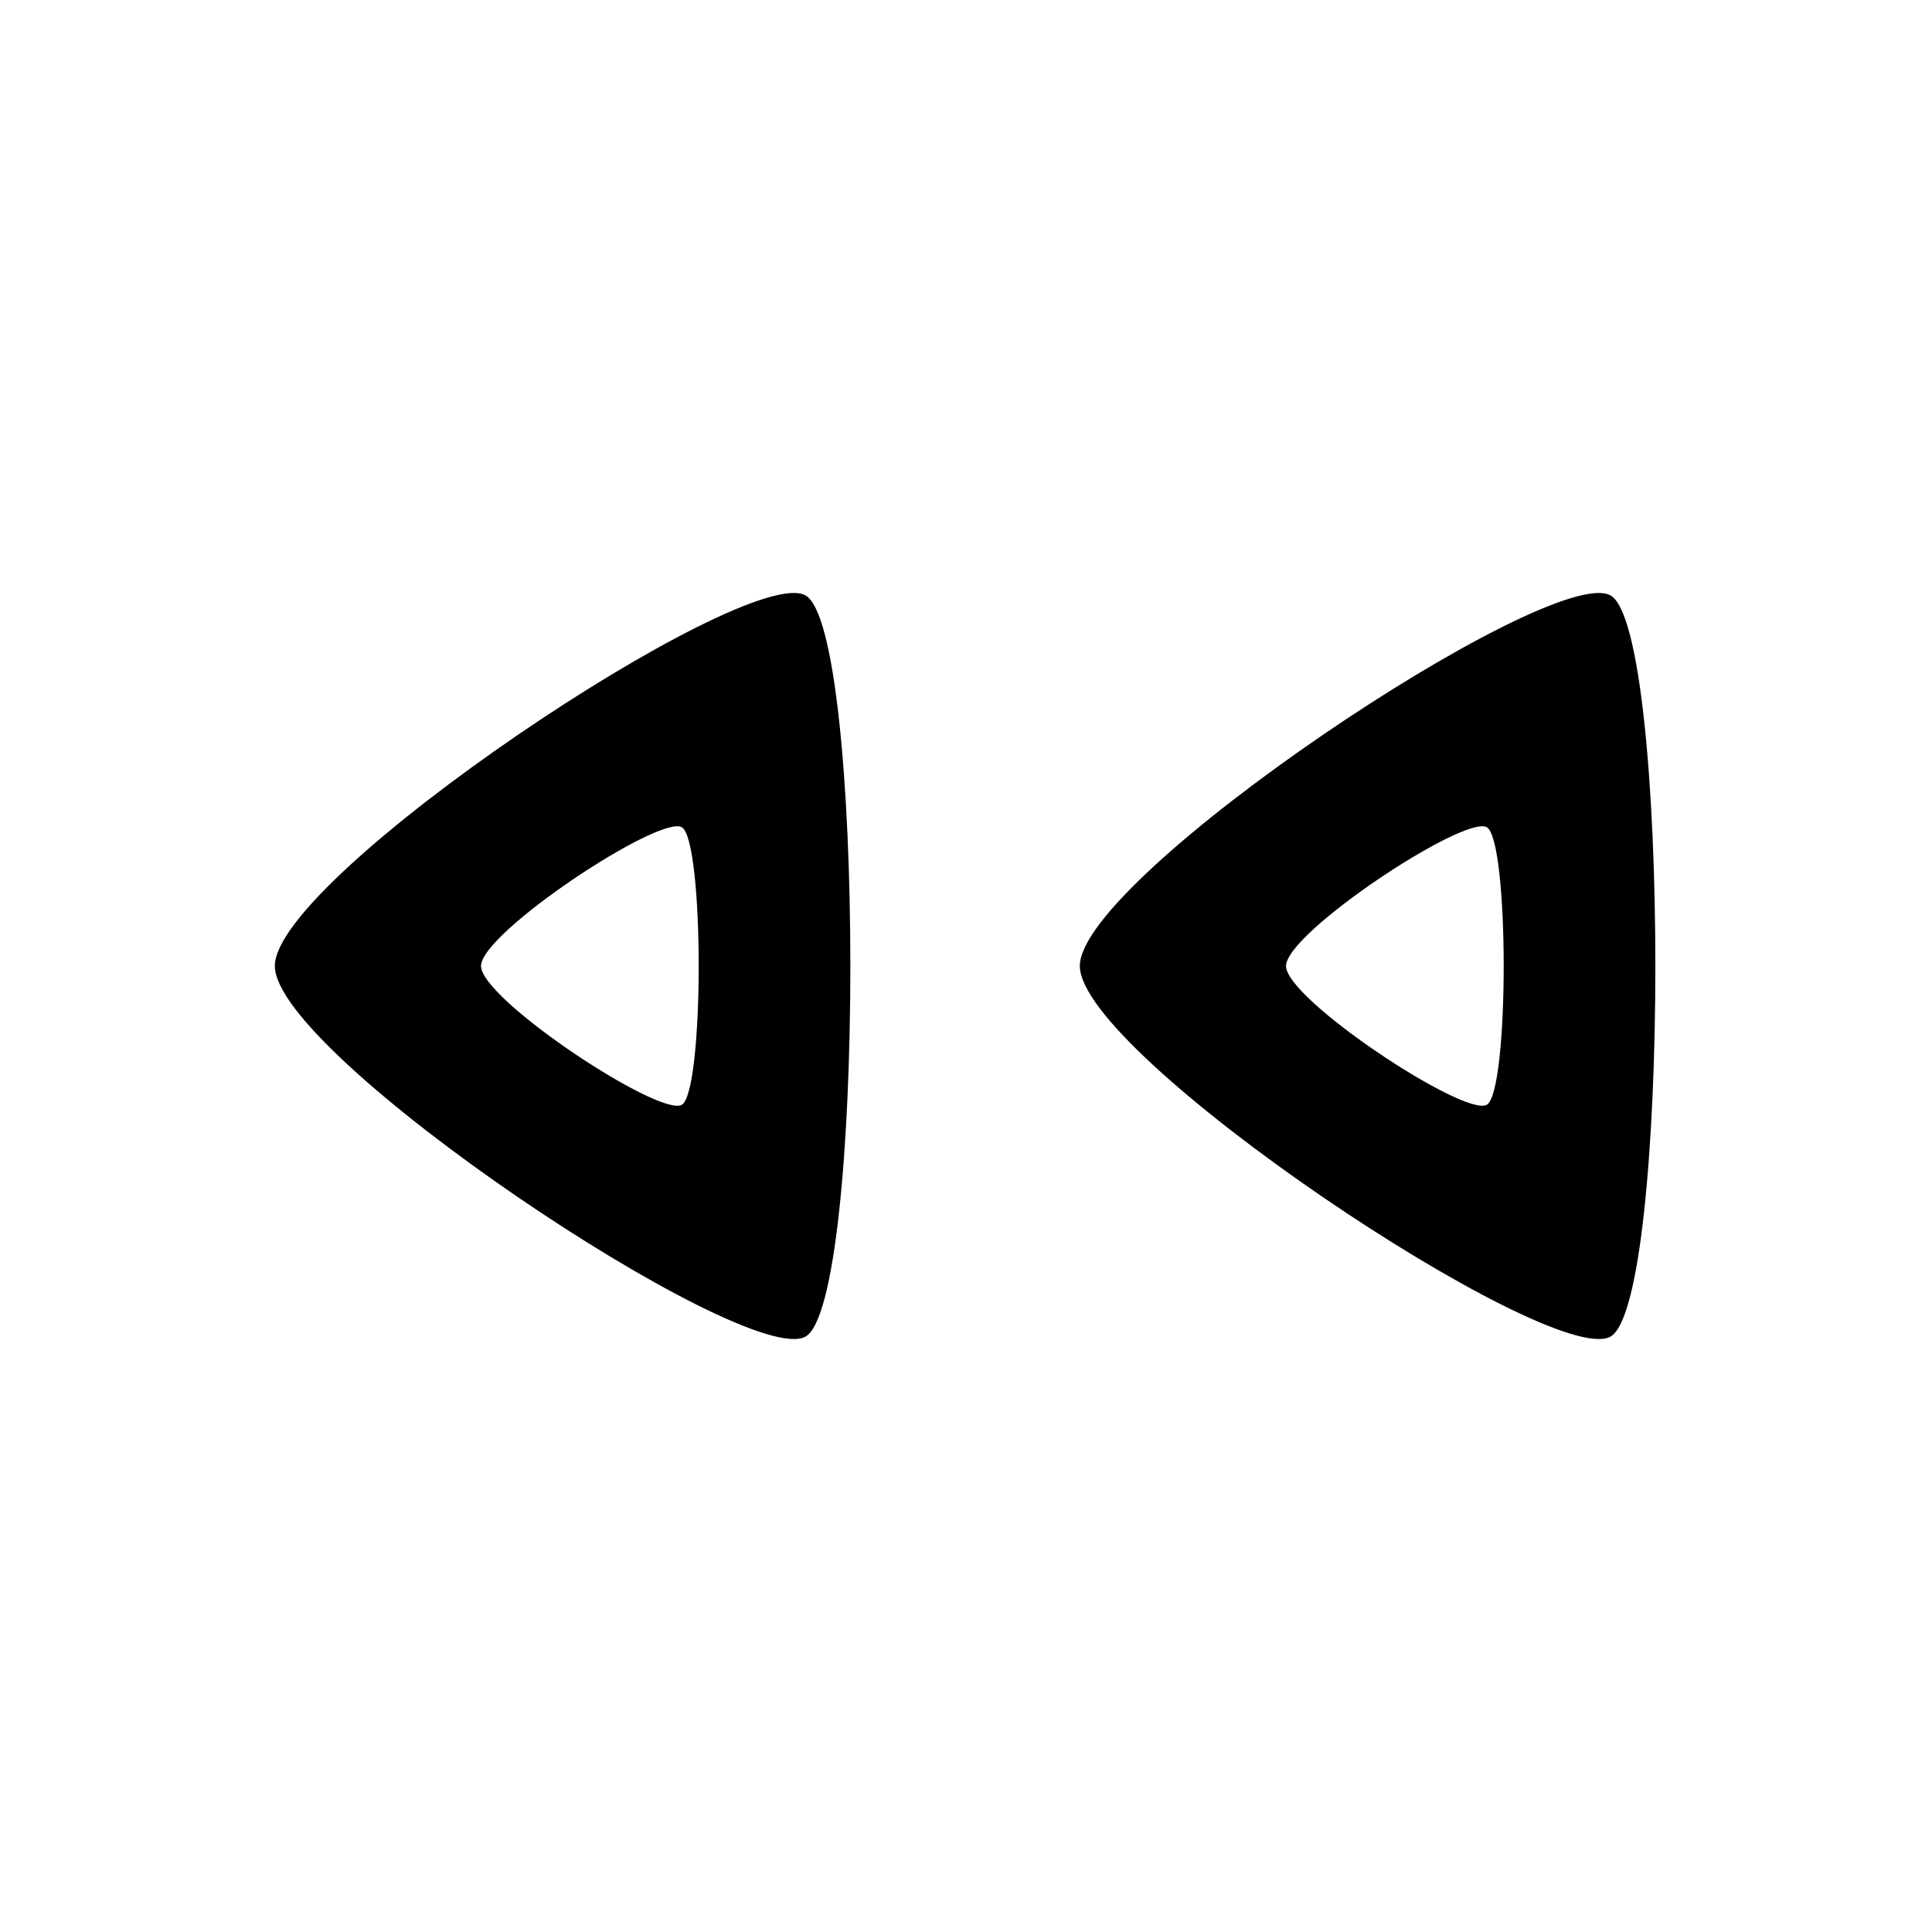
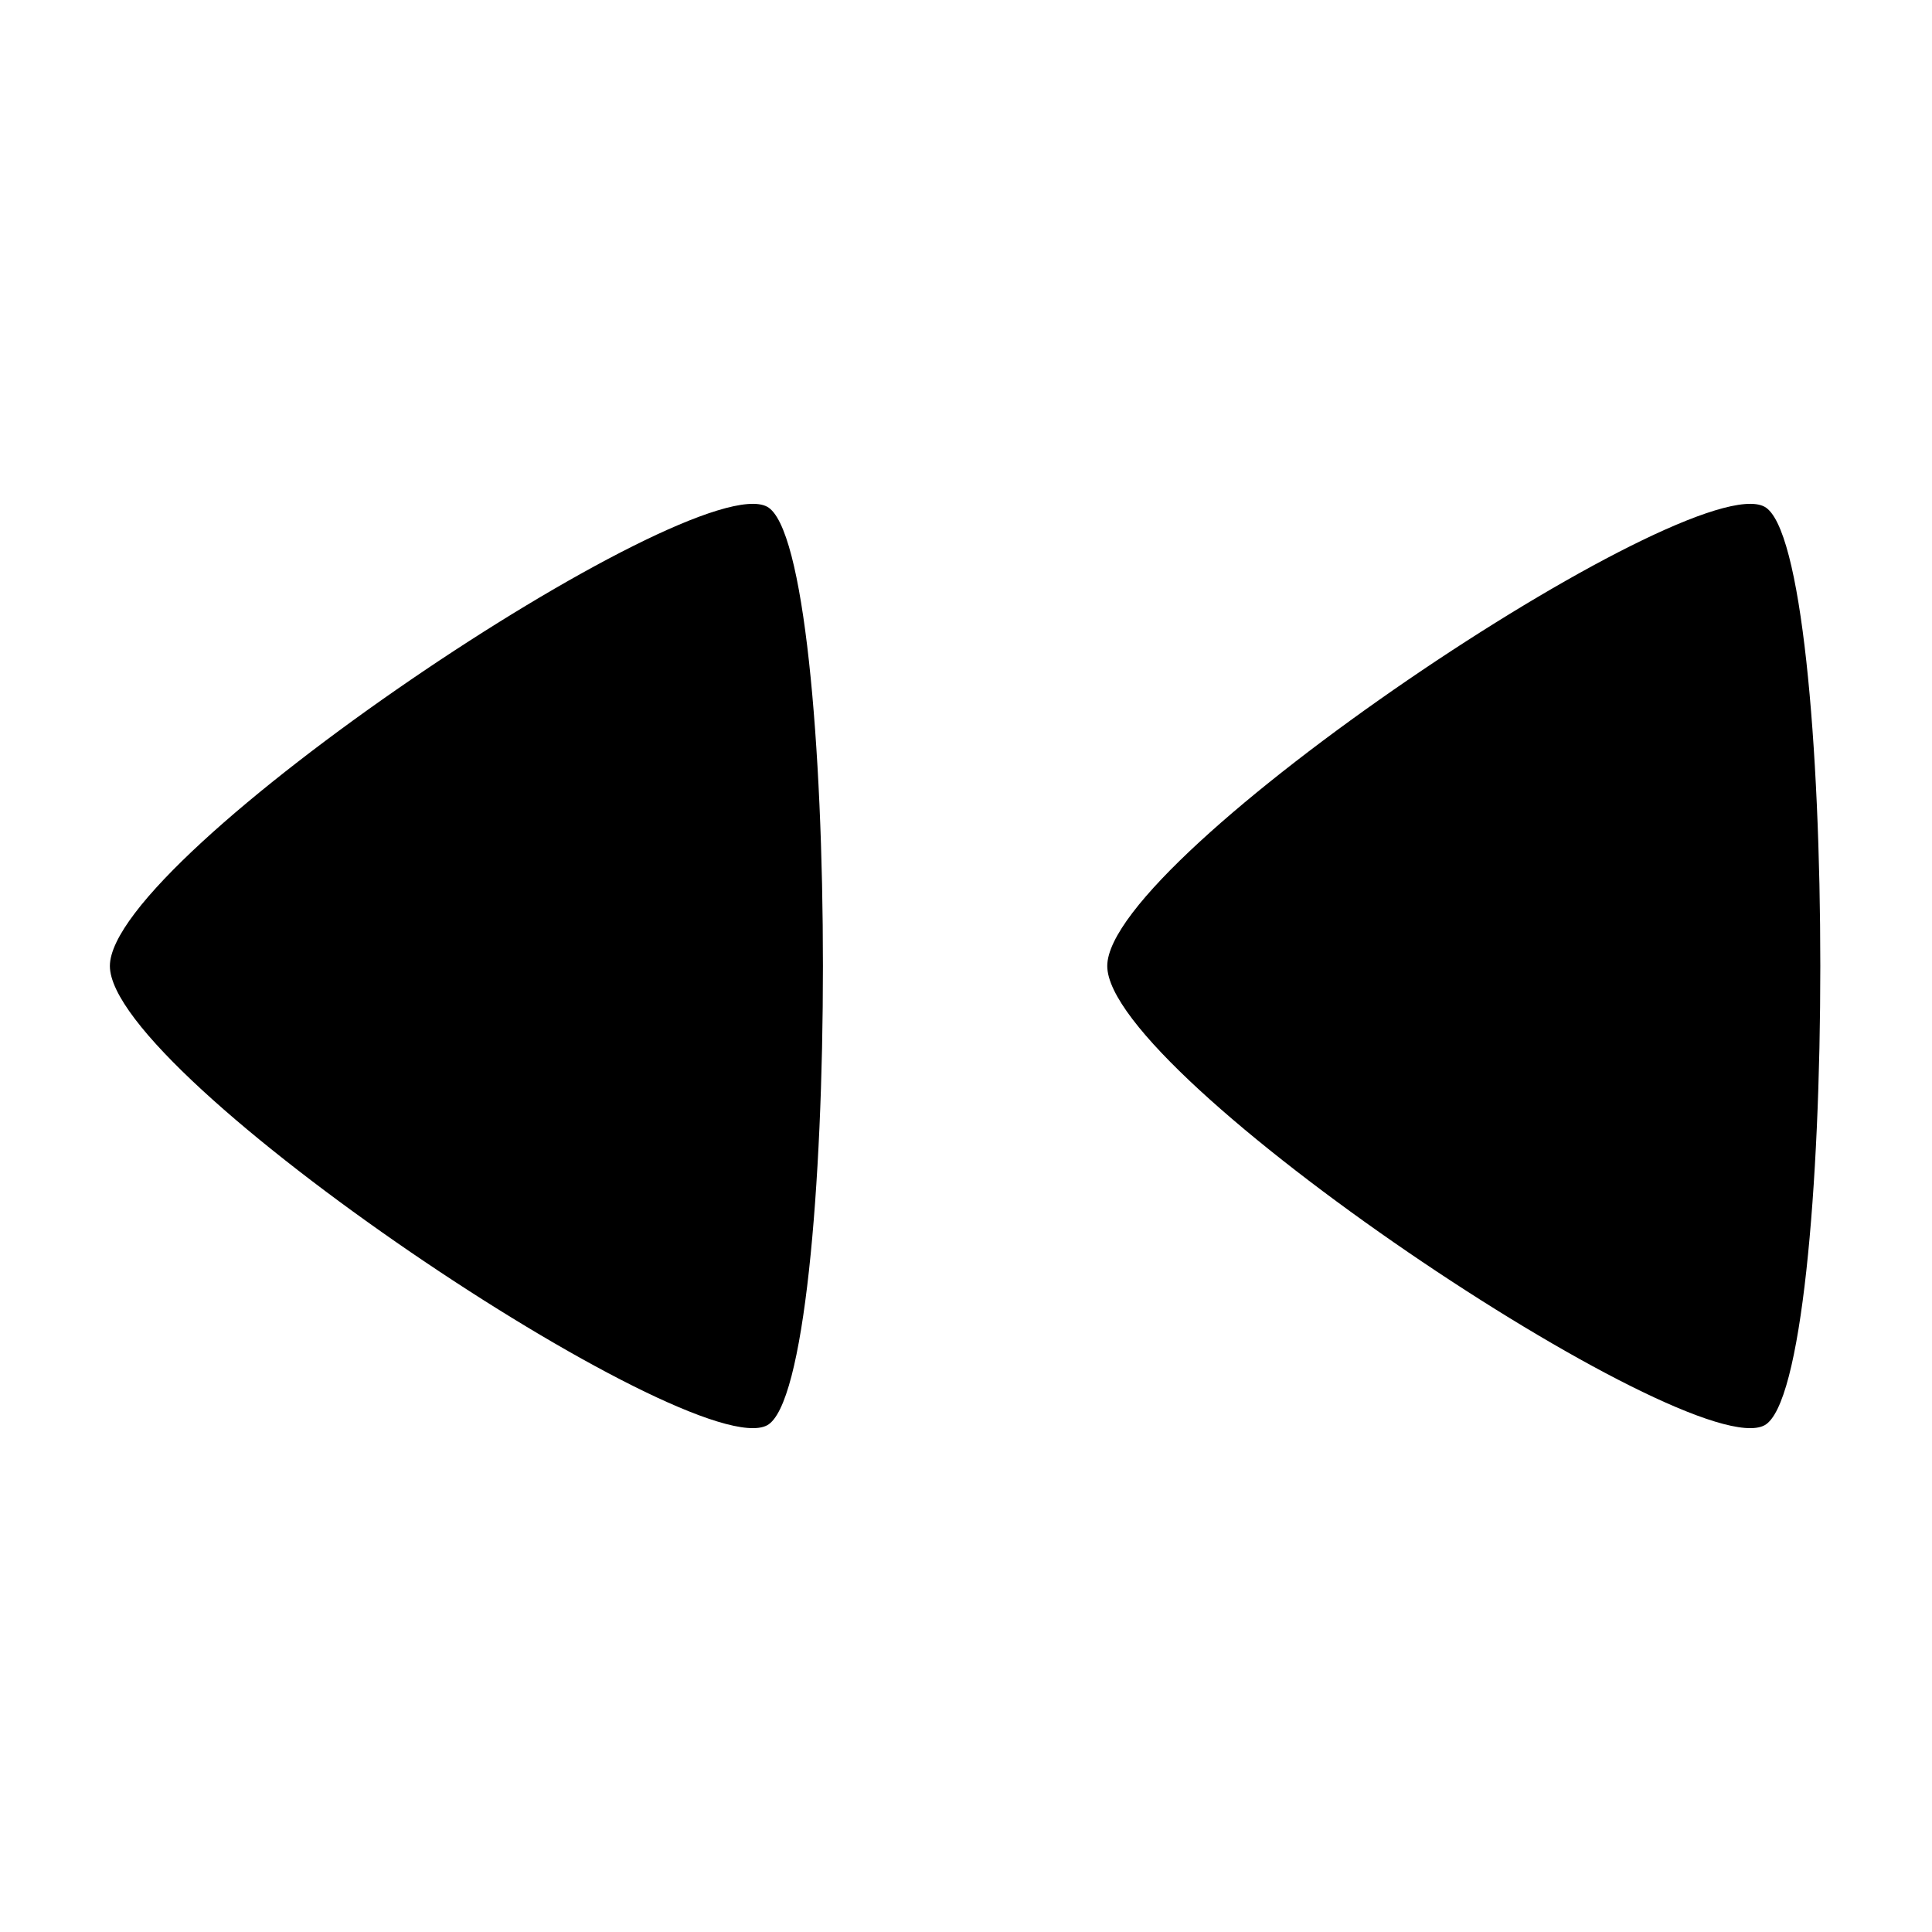
<svg xmlns="http://www.w3.org/2000/svg" fill="currentColor" viewBox="0 -960 960 960">
-   <path d="M800.14-295.794C770.28-279.814 536.564-435.624 536.564-480c0-44.376 233.716-200.187 263.576-184.206 29.86 15.98 29.86 352.431 0 368.412zm-400 0C370.28-279.814 136.564-435.624 136.564-480c0-44.376 233.716-200.187 263.576-184.206 29.86 15.98 29.86 352.431 0 368.412zm-61.426-115.208c11.286-6.065 11.286-131.931 0-137.996-11.286-6.065-99.696 52.442-99.696 68.998 0 16.556 88.41 75.063 99.696 68.998zm400 0c11.286-6.065 11.286-131.931 0-137.996-11.286-6.065-99.696 52.442-99.696 68.998 0 16.556 88.41 75.063 99.696 68.998z" />
+   <path d="M876.752-251.774C839.757-231.975 550.19-425.019 550.19-480s289.568-248.026 326.563-228.226c36.996 19.799 36.996 436.652 0 456.452m-495.589 0C344.168-231.975 54.6-425.019 54.6-480s289.568-248.026 326.563-228.226c36.996 19.799 36.996 436.652 0 456.452" style="stroke-width:1.239" />
</svg>
